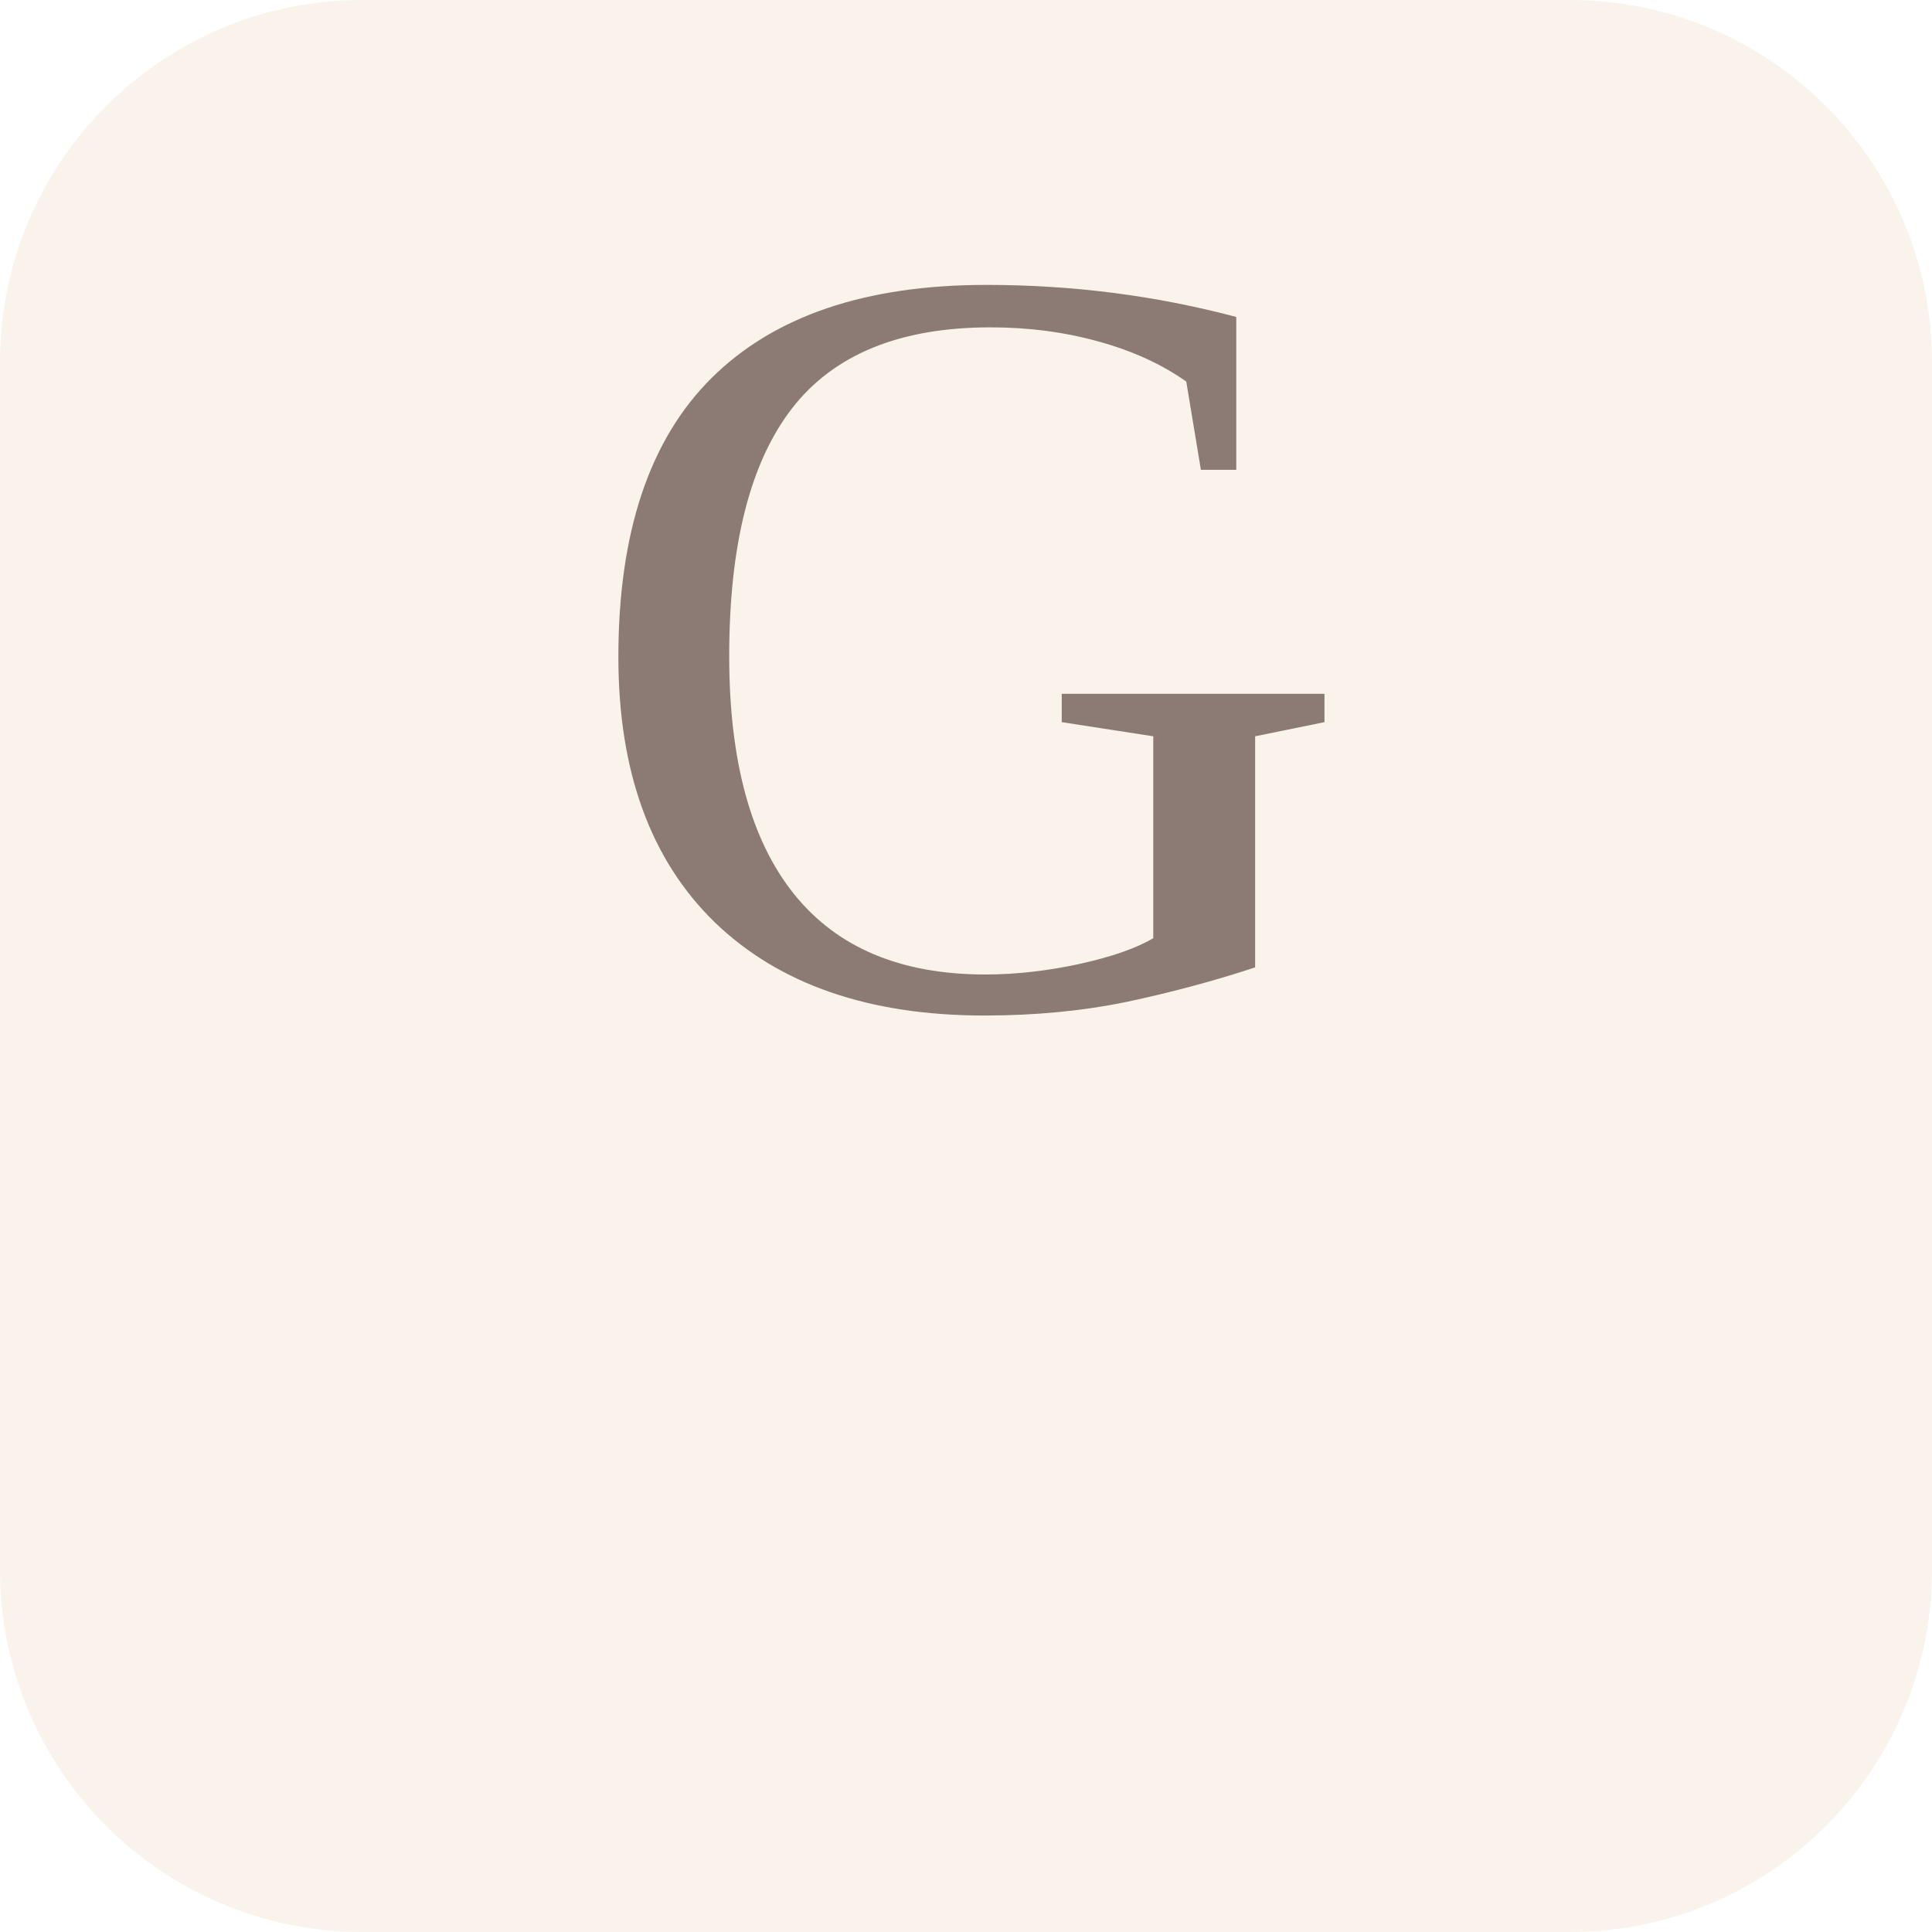
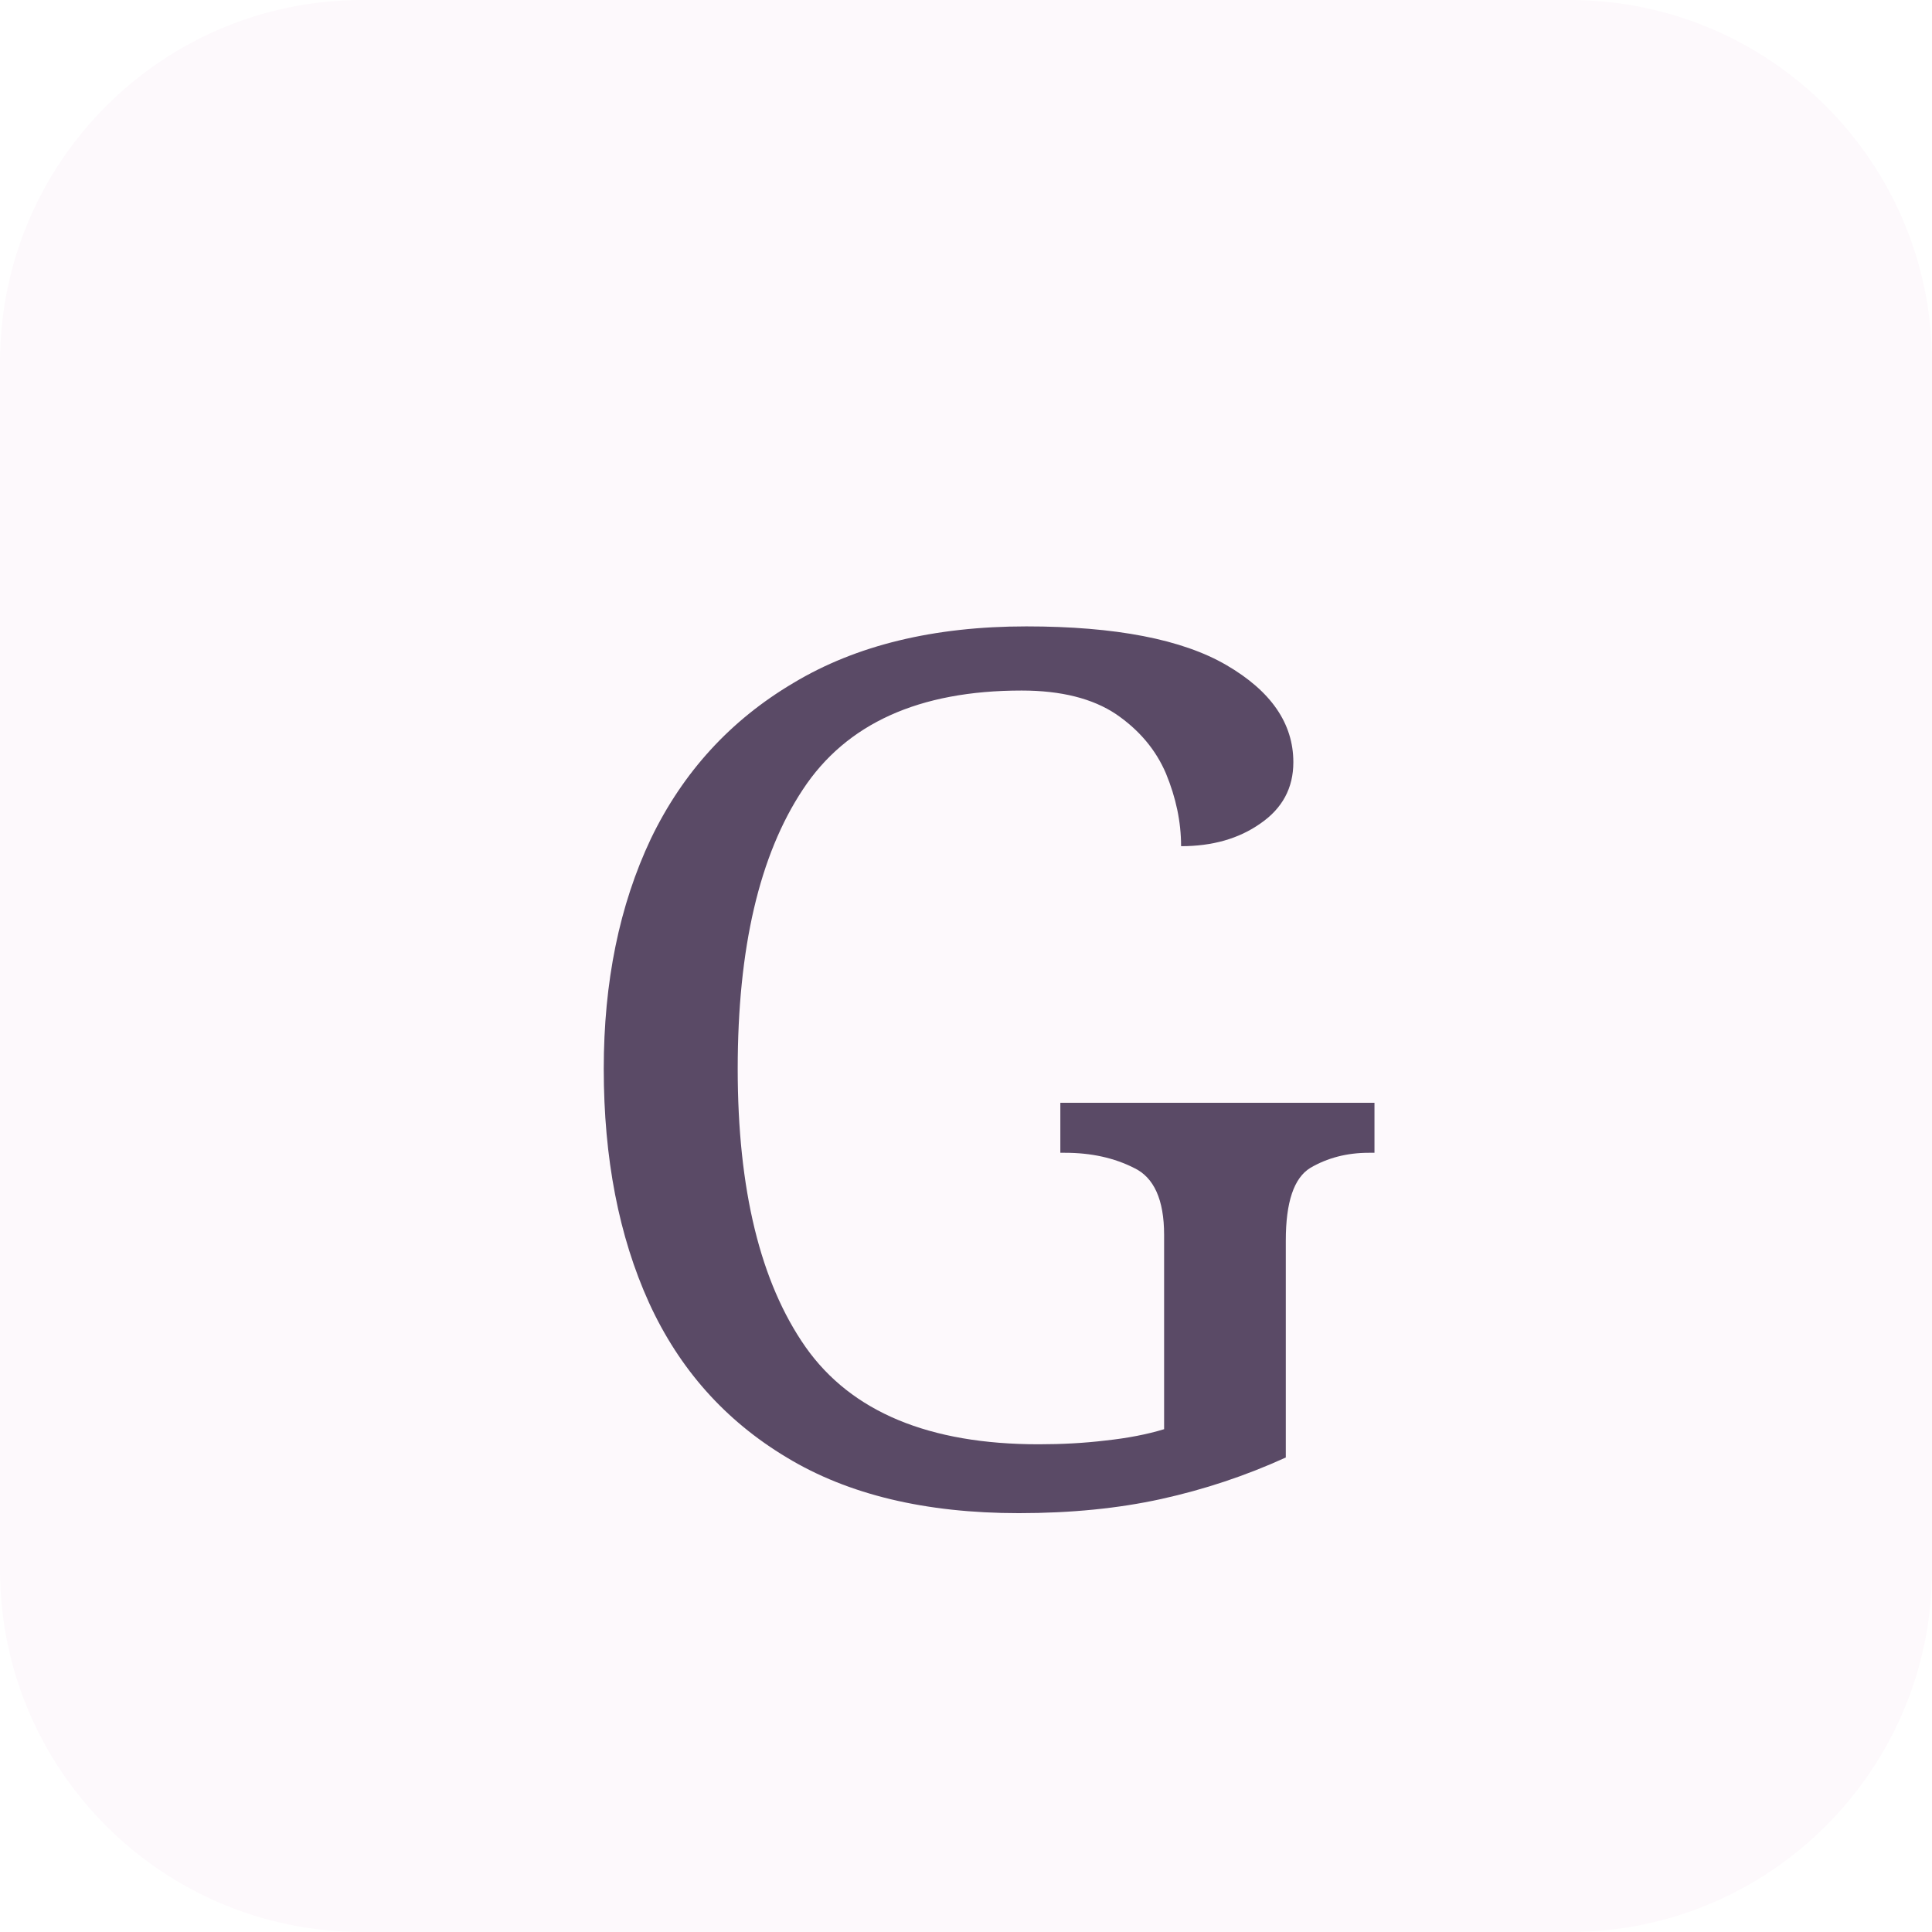
- <svg xmlns="http://www.w3.org/2000/svg" width="64" height="64" viewBox="0 0 64 64">
-   <rect width="64" height="64" rx="12" fill="#F9F3EB" />
-   <text x="50%" y="52%" text-anchor="middle" font-family="Georgia, 'Times New Roman', serif" font-size="36" fill="#8C7B75" font-weight="300">
+ <svg xmlns="http://www.w3.org/2000/svg" viewBox="0 0 32 32">
+   <rect width="32" height="32" rx="6" fill="#fdf9fc" />
+   <text x="50%" y="56%" text-anchor="middle" dominant-baseline="middle" font-family="Cormorant Garamond, Georgia, serif" font-size="20" font-weight="500" fill="#5a4a66">
    G
  </text>
</svg>
